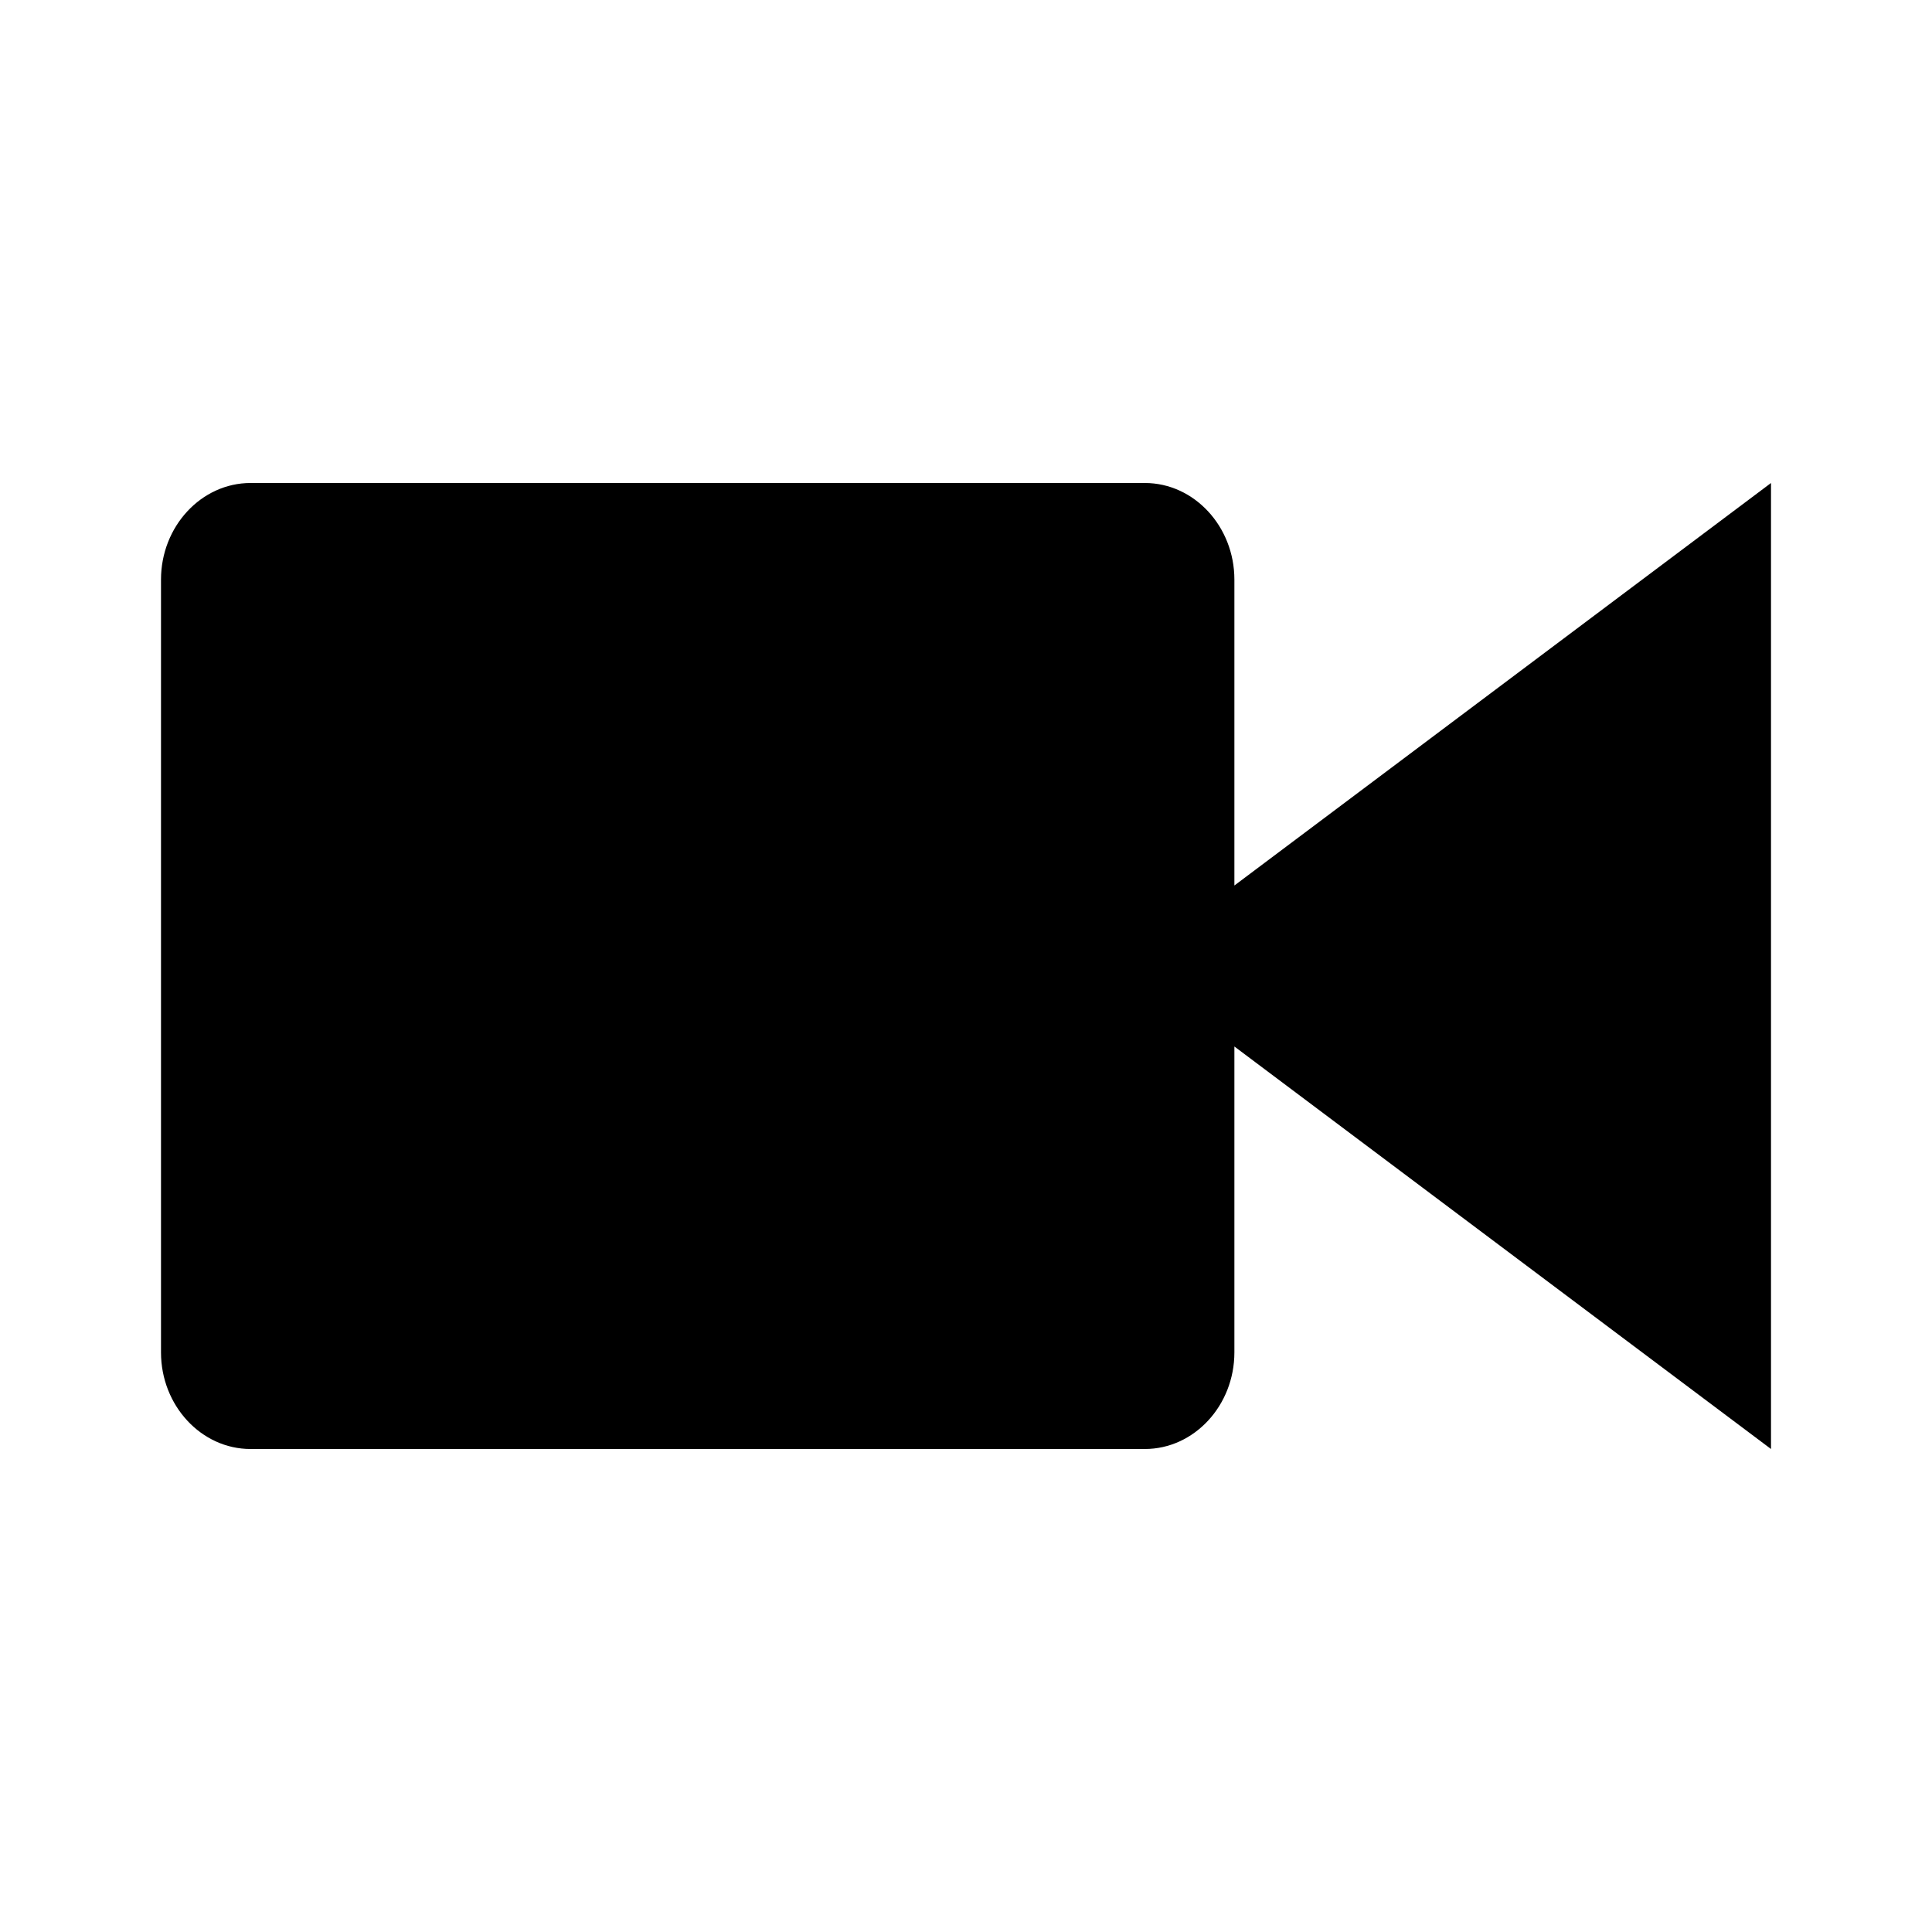
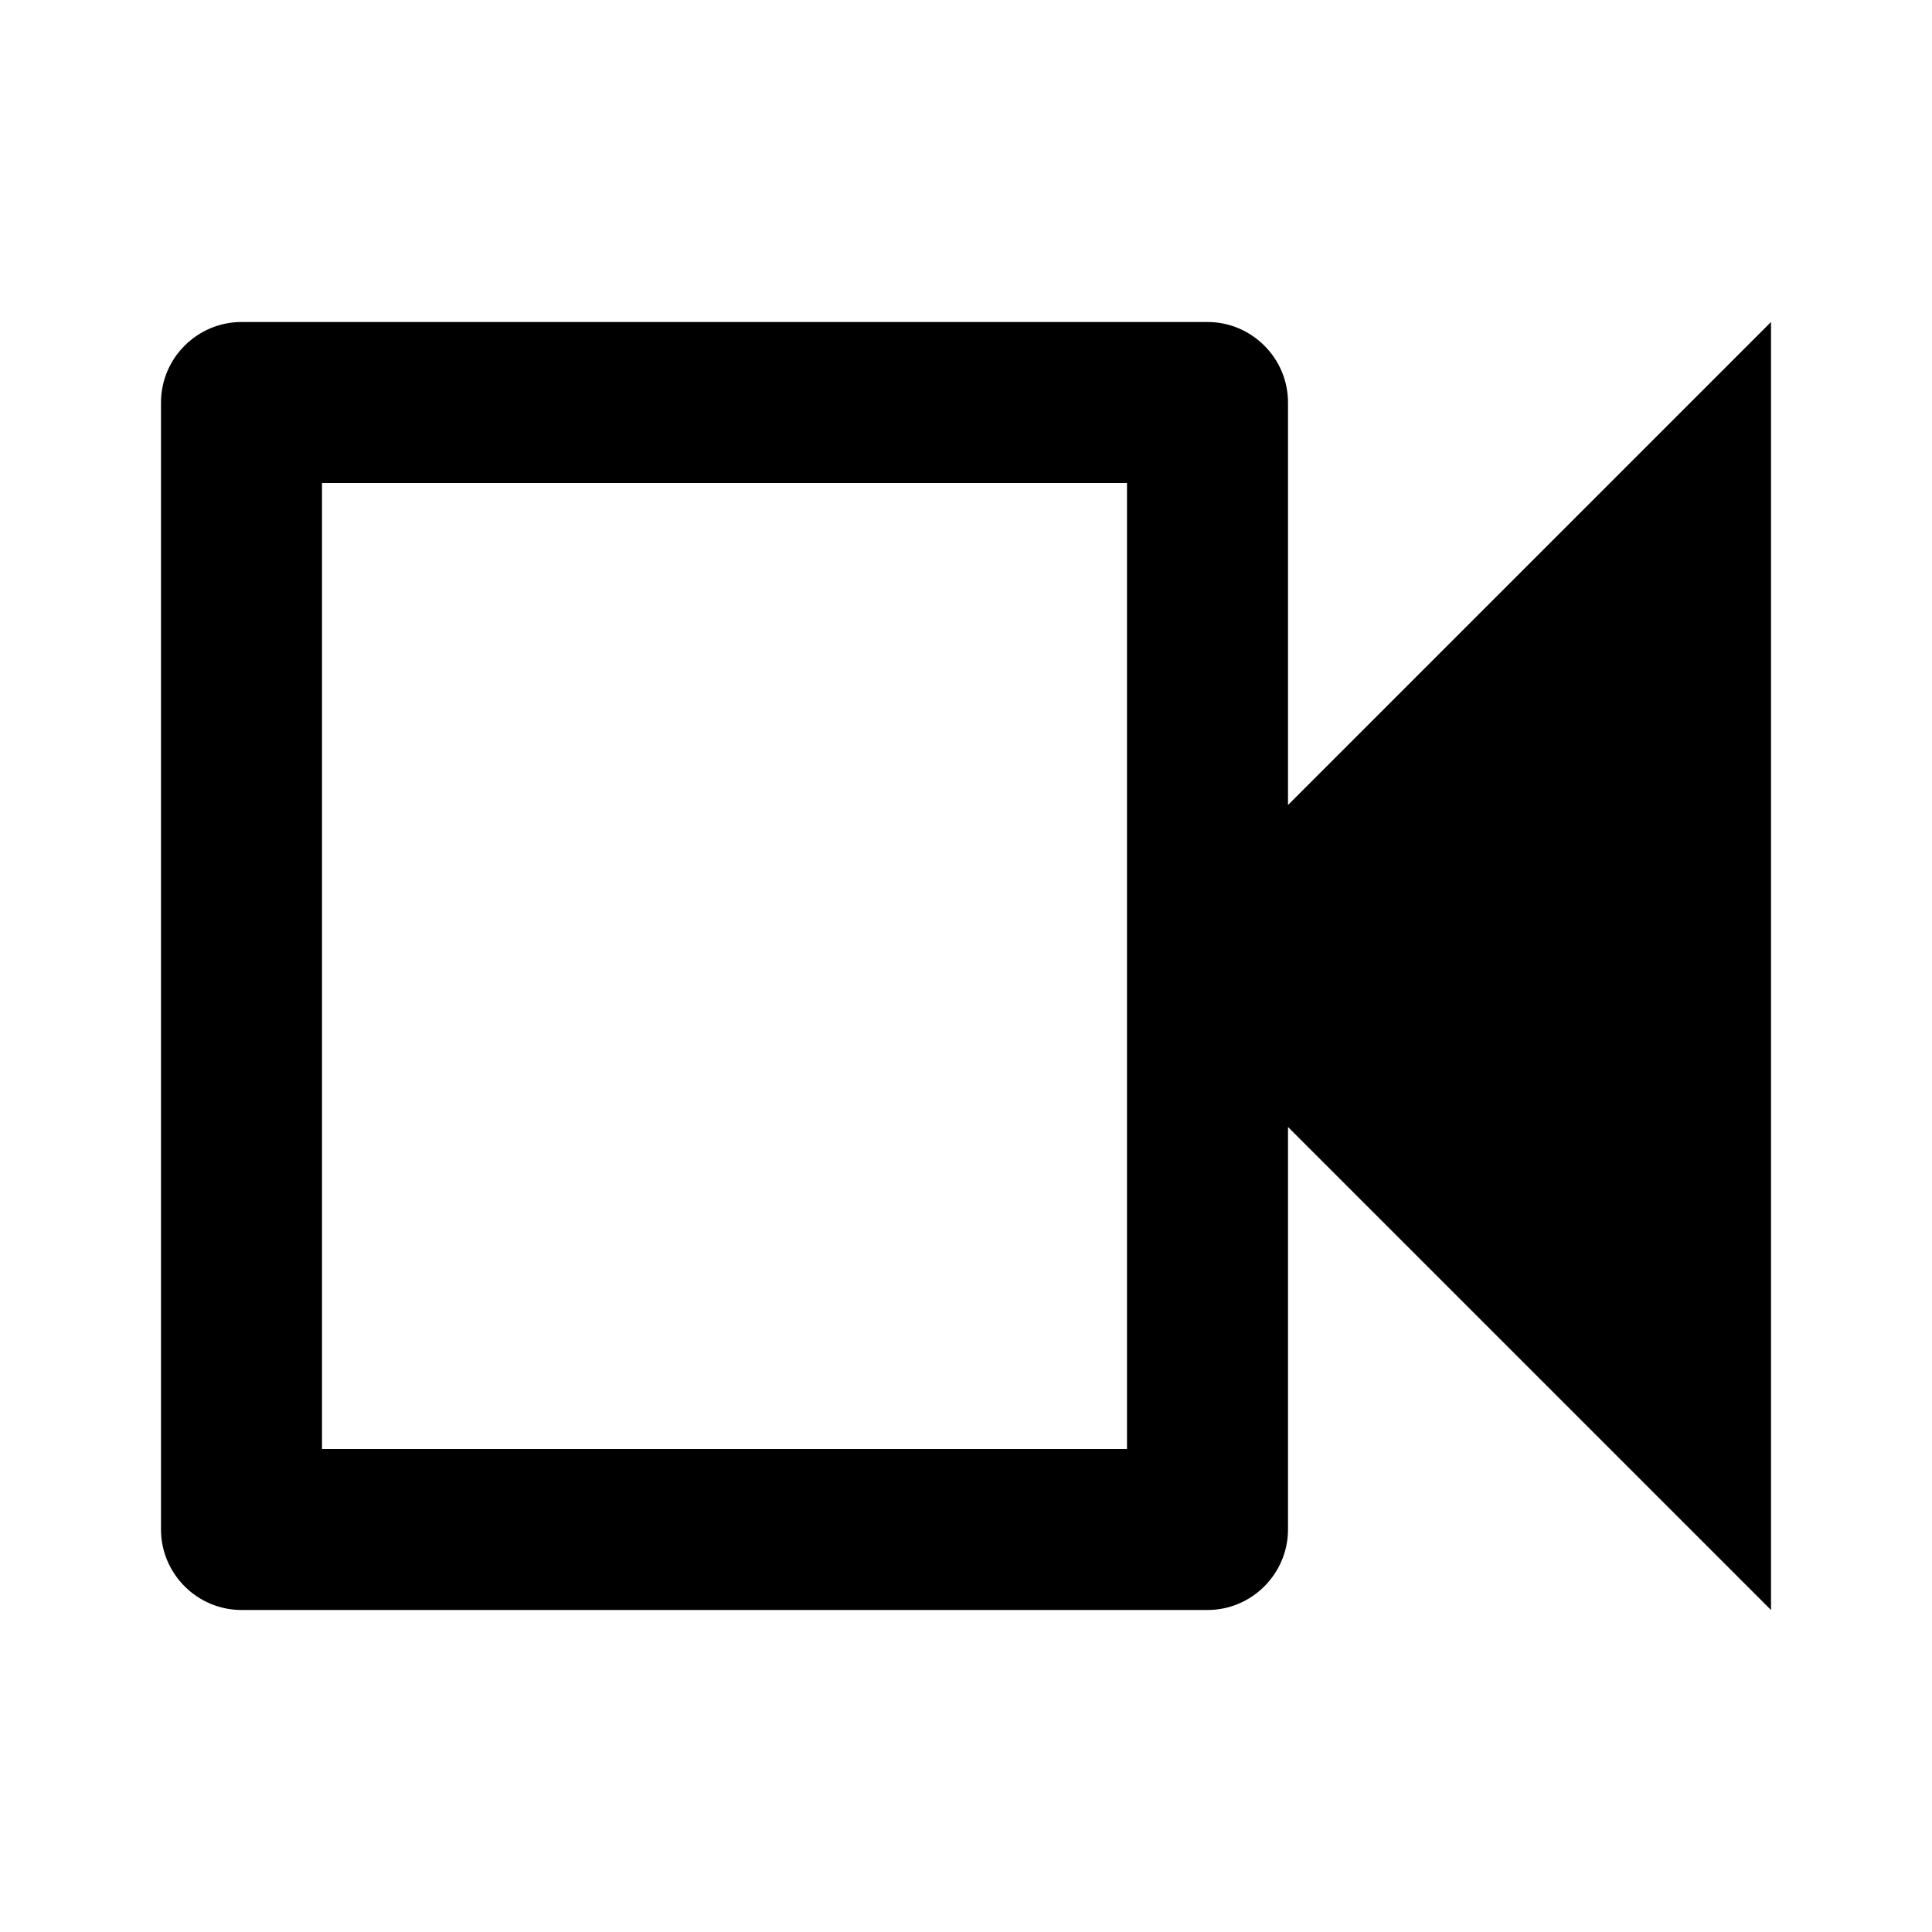
<svg xmlns="http://www.w3.org/2000/svg" width="12" height="12" viewBox="0 0 12 12" fill="none">
-   <path d="M7.667 5.5V3.6C7.667 3.27 7.417 3 7.111 3H1.556C1.25 3 1 3.27 1 3.6V8.4C1 8.73 1.25 9 1.556 9H7.111C7.417 9 7.667 8.73 7.667 8.4V6.5L11 9V3L7.667 5.5Z" fill="currentColor" />
+   <path fill-rule="evenodd" clip-rule="evenodd" d="M7.5 2H1.5C1.225 2 1 2.225 1 2.5V9.5C1 9.775 1.225 10 1.5 10H7.5C7.775 10 8 9.775 8 9.5V7L11 10V2L8 5V2.5C8 2.225 7.775 2 7.5 2ZM2 3H7V9H2V3Z" fill="currentColor" />
</svg>
